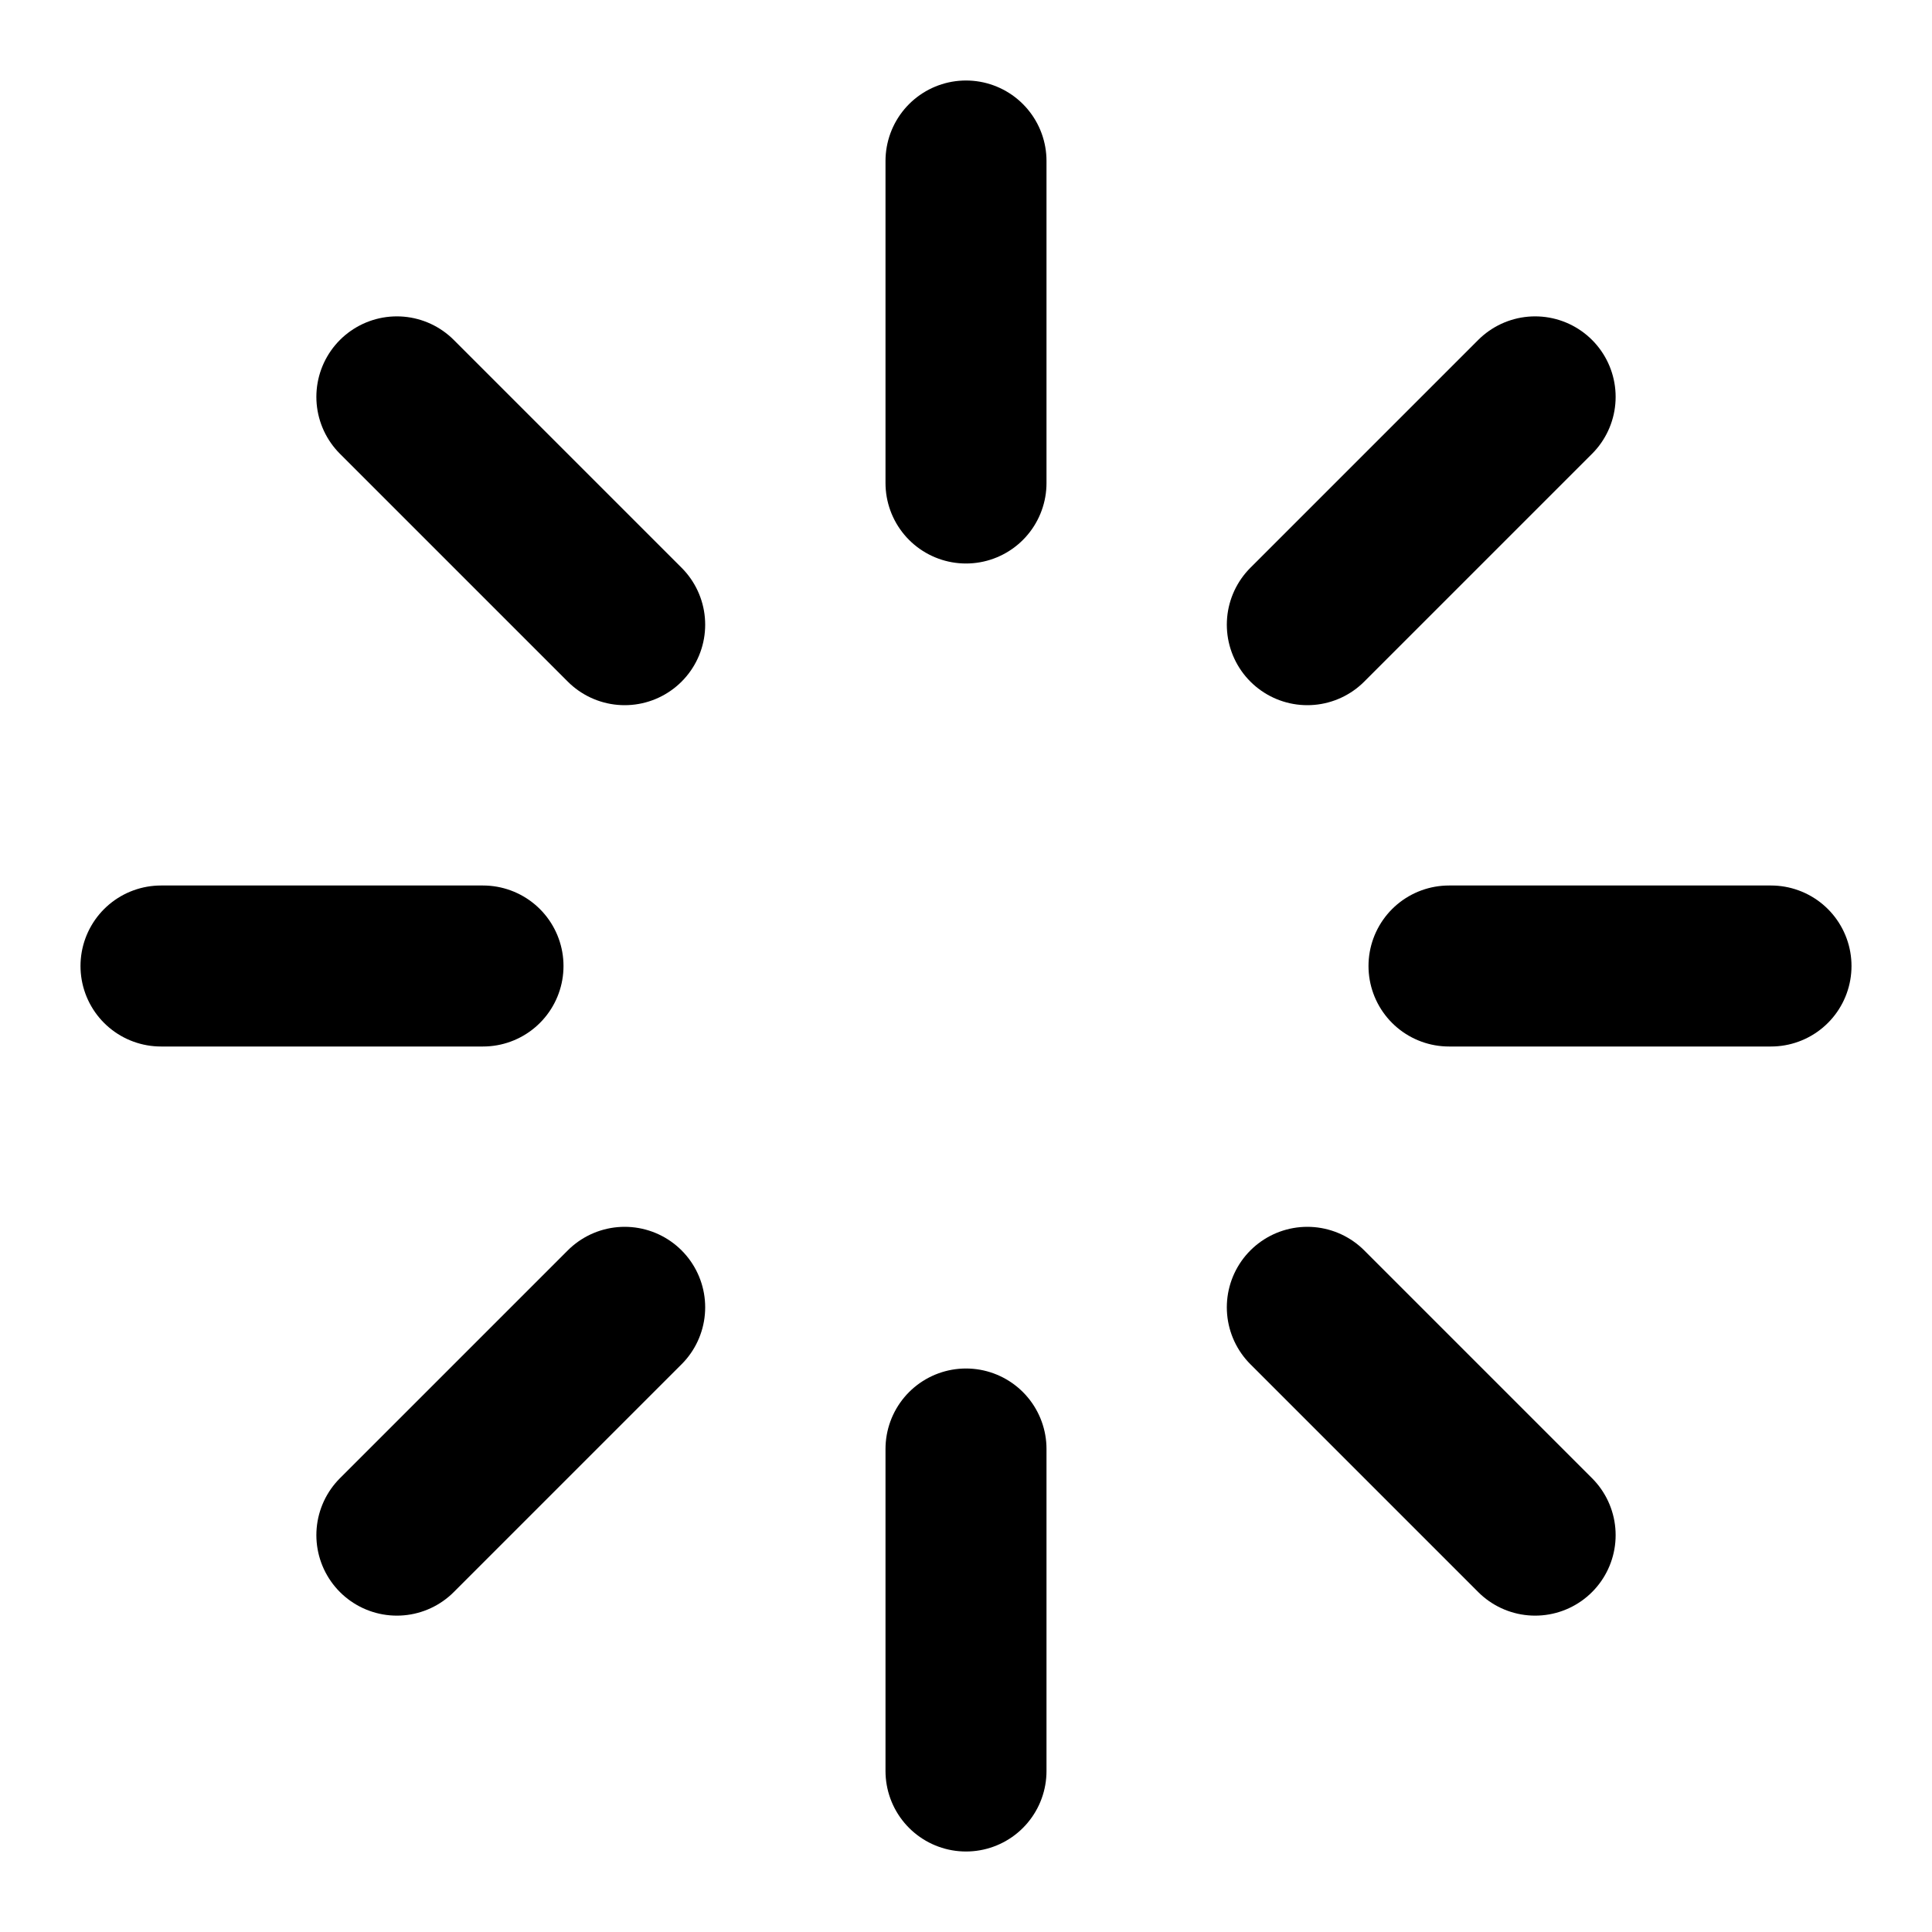
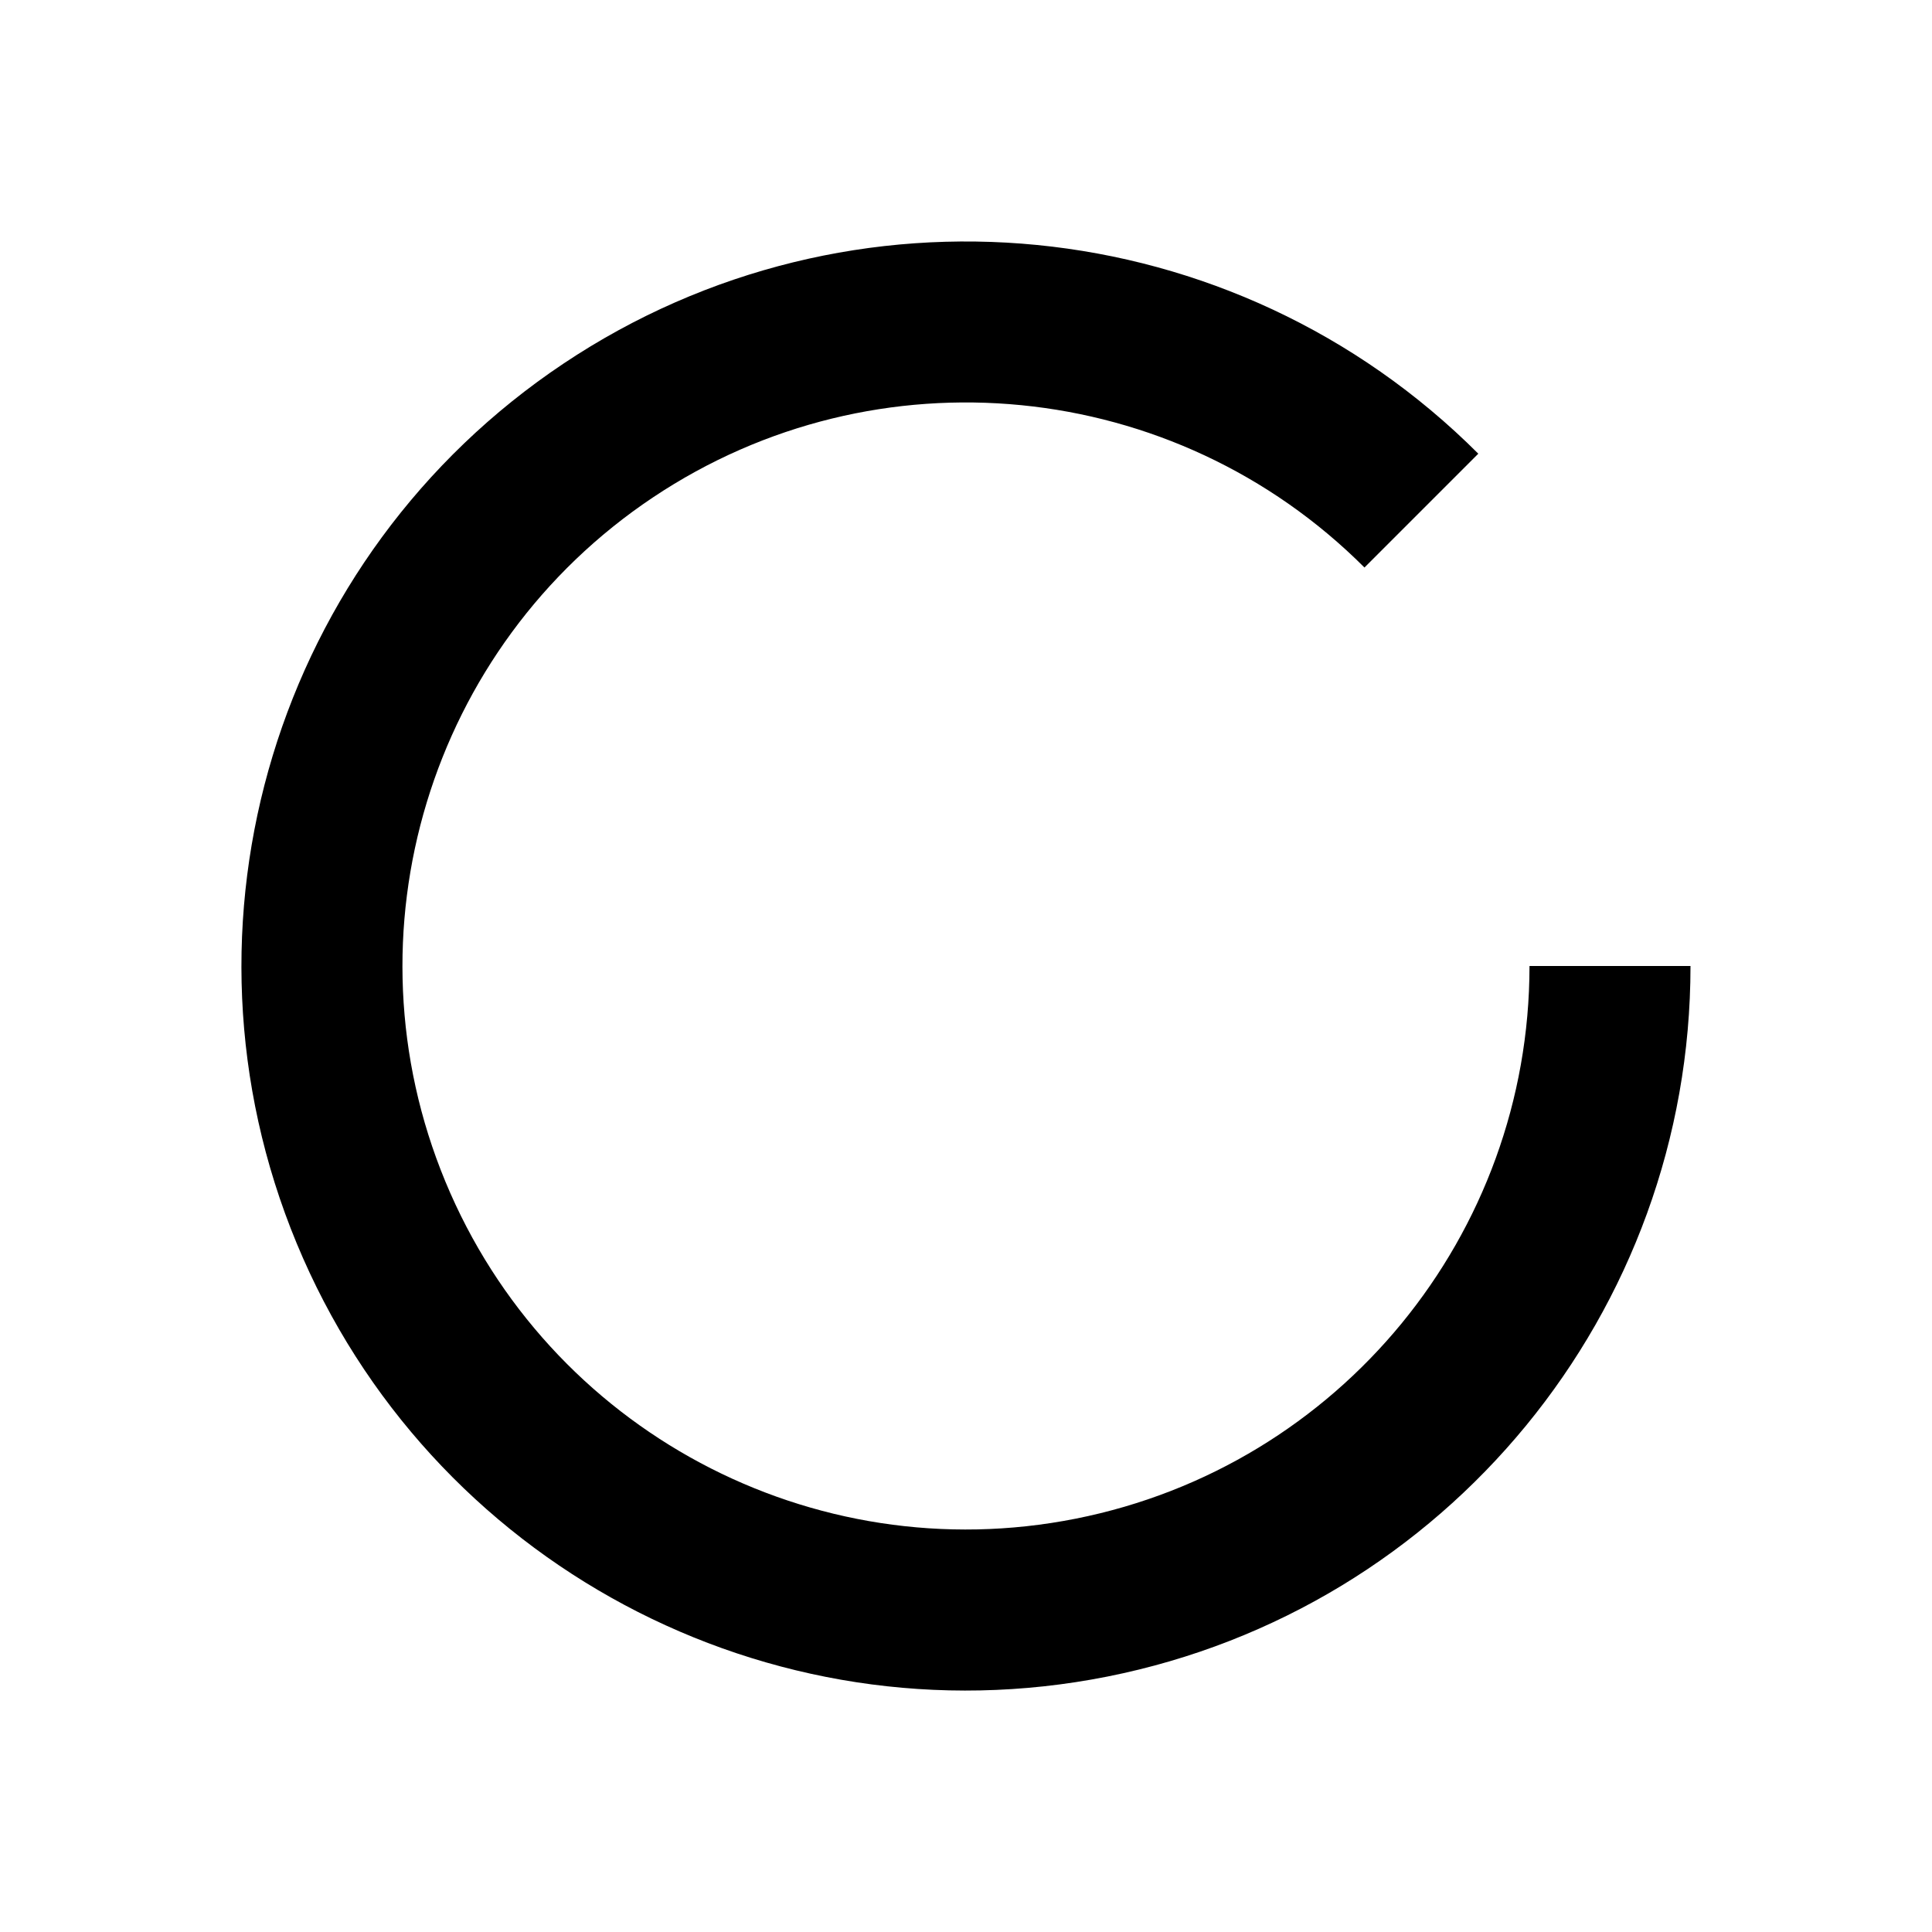
- <svg xmlns="http://www.w3.org/2000/svg" width="24px" height="24px" viewBox="0 0 24 24" fill="none" stroke="currentColor" stroke-width="2" stroke-linecap="round" stroke-linejoin="round" class="feather feather-loader">
-   <line x1="12" y1="2" x2="12" y2="6" />
-   <line x1="12" y1="18" x2="12" y2="22" />
-   <line x1="4.93" y1="4.93" x2="7.76" y2="7.76" />
-   <line x1="16.24" y1="16.24" x2="19.07" y2="19.07" />
-   <line x1="2" y1="12" x2="6" y2="12" />
-   <line x1="18" y1="12" x2="22" y2="12" />
-   <line x1="4.93" y1="19.07" x2="7.76" y2="16.24" />
-   <line x1="16.24" y1="7.76" x2="19.07" y2="4.93" />
+ <svg xmlns="http://www.w3.org/2000/svg" width="24px" height="24px" viewBox="0 0 24 24">
+   <g>
+     <path fill="none" d="M0 0h24v24H0z" />
+     <path d="M18.364 5.636L16.95 7.05A7 7 0 1 0 19 12h2a9 9 0 1 1-2.636-6.364z" />
+   </g>
</svg>
